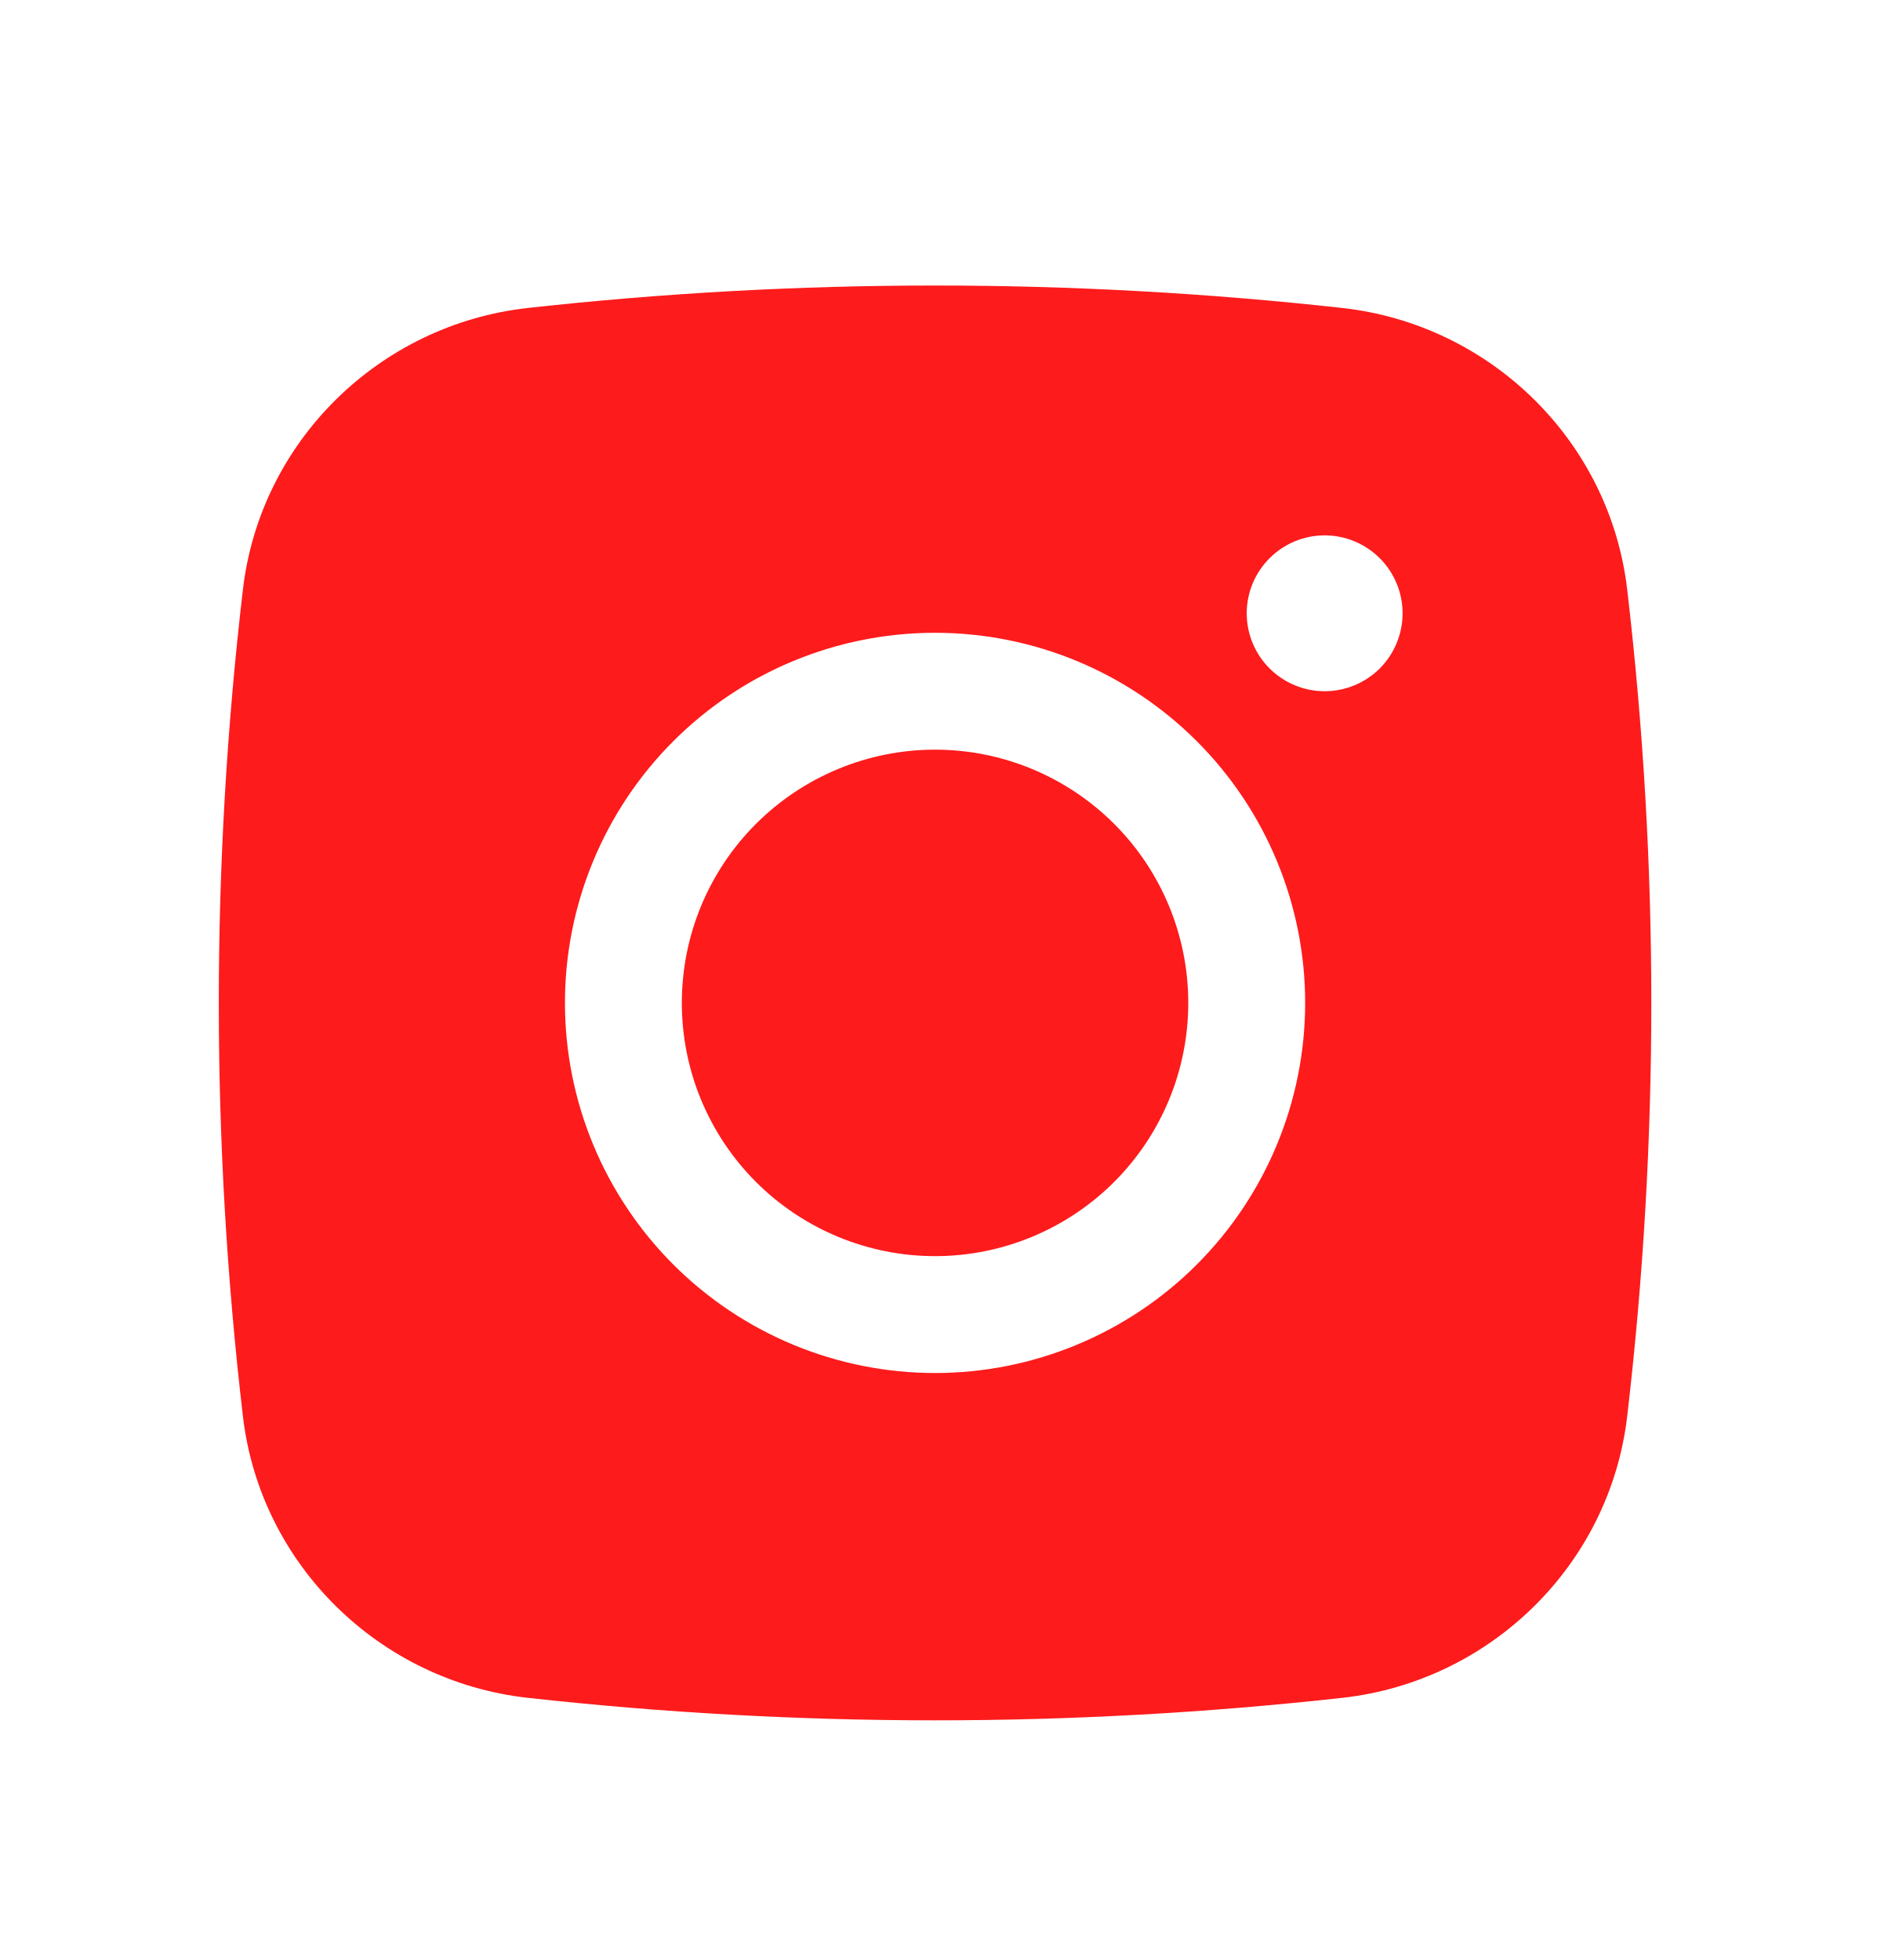
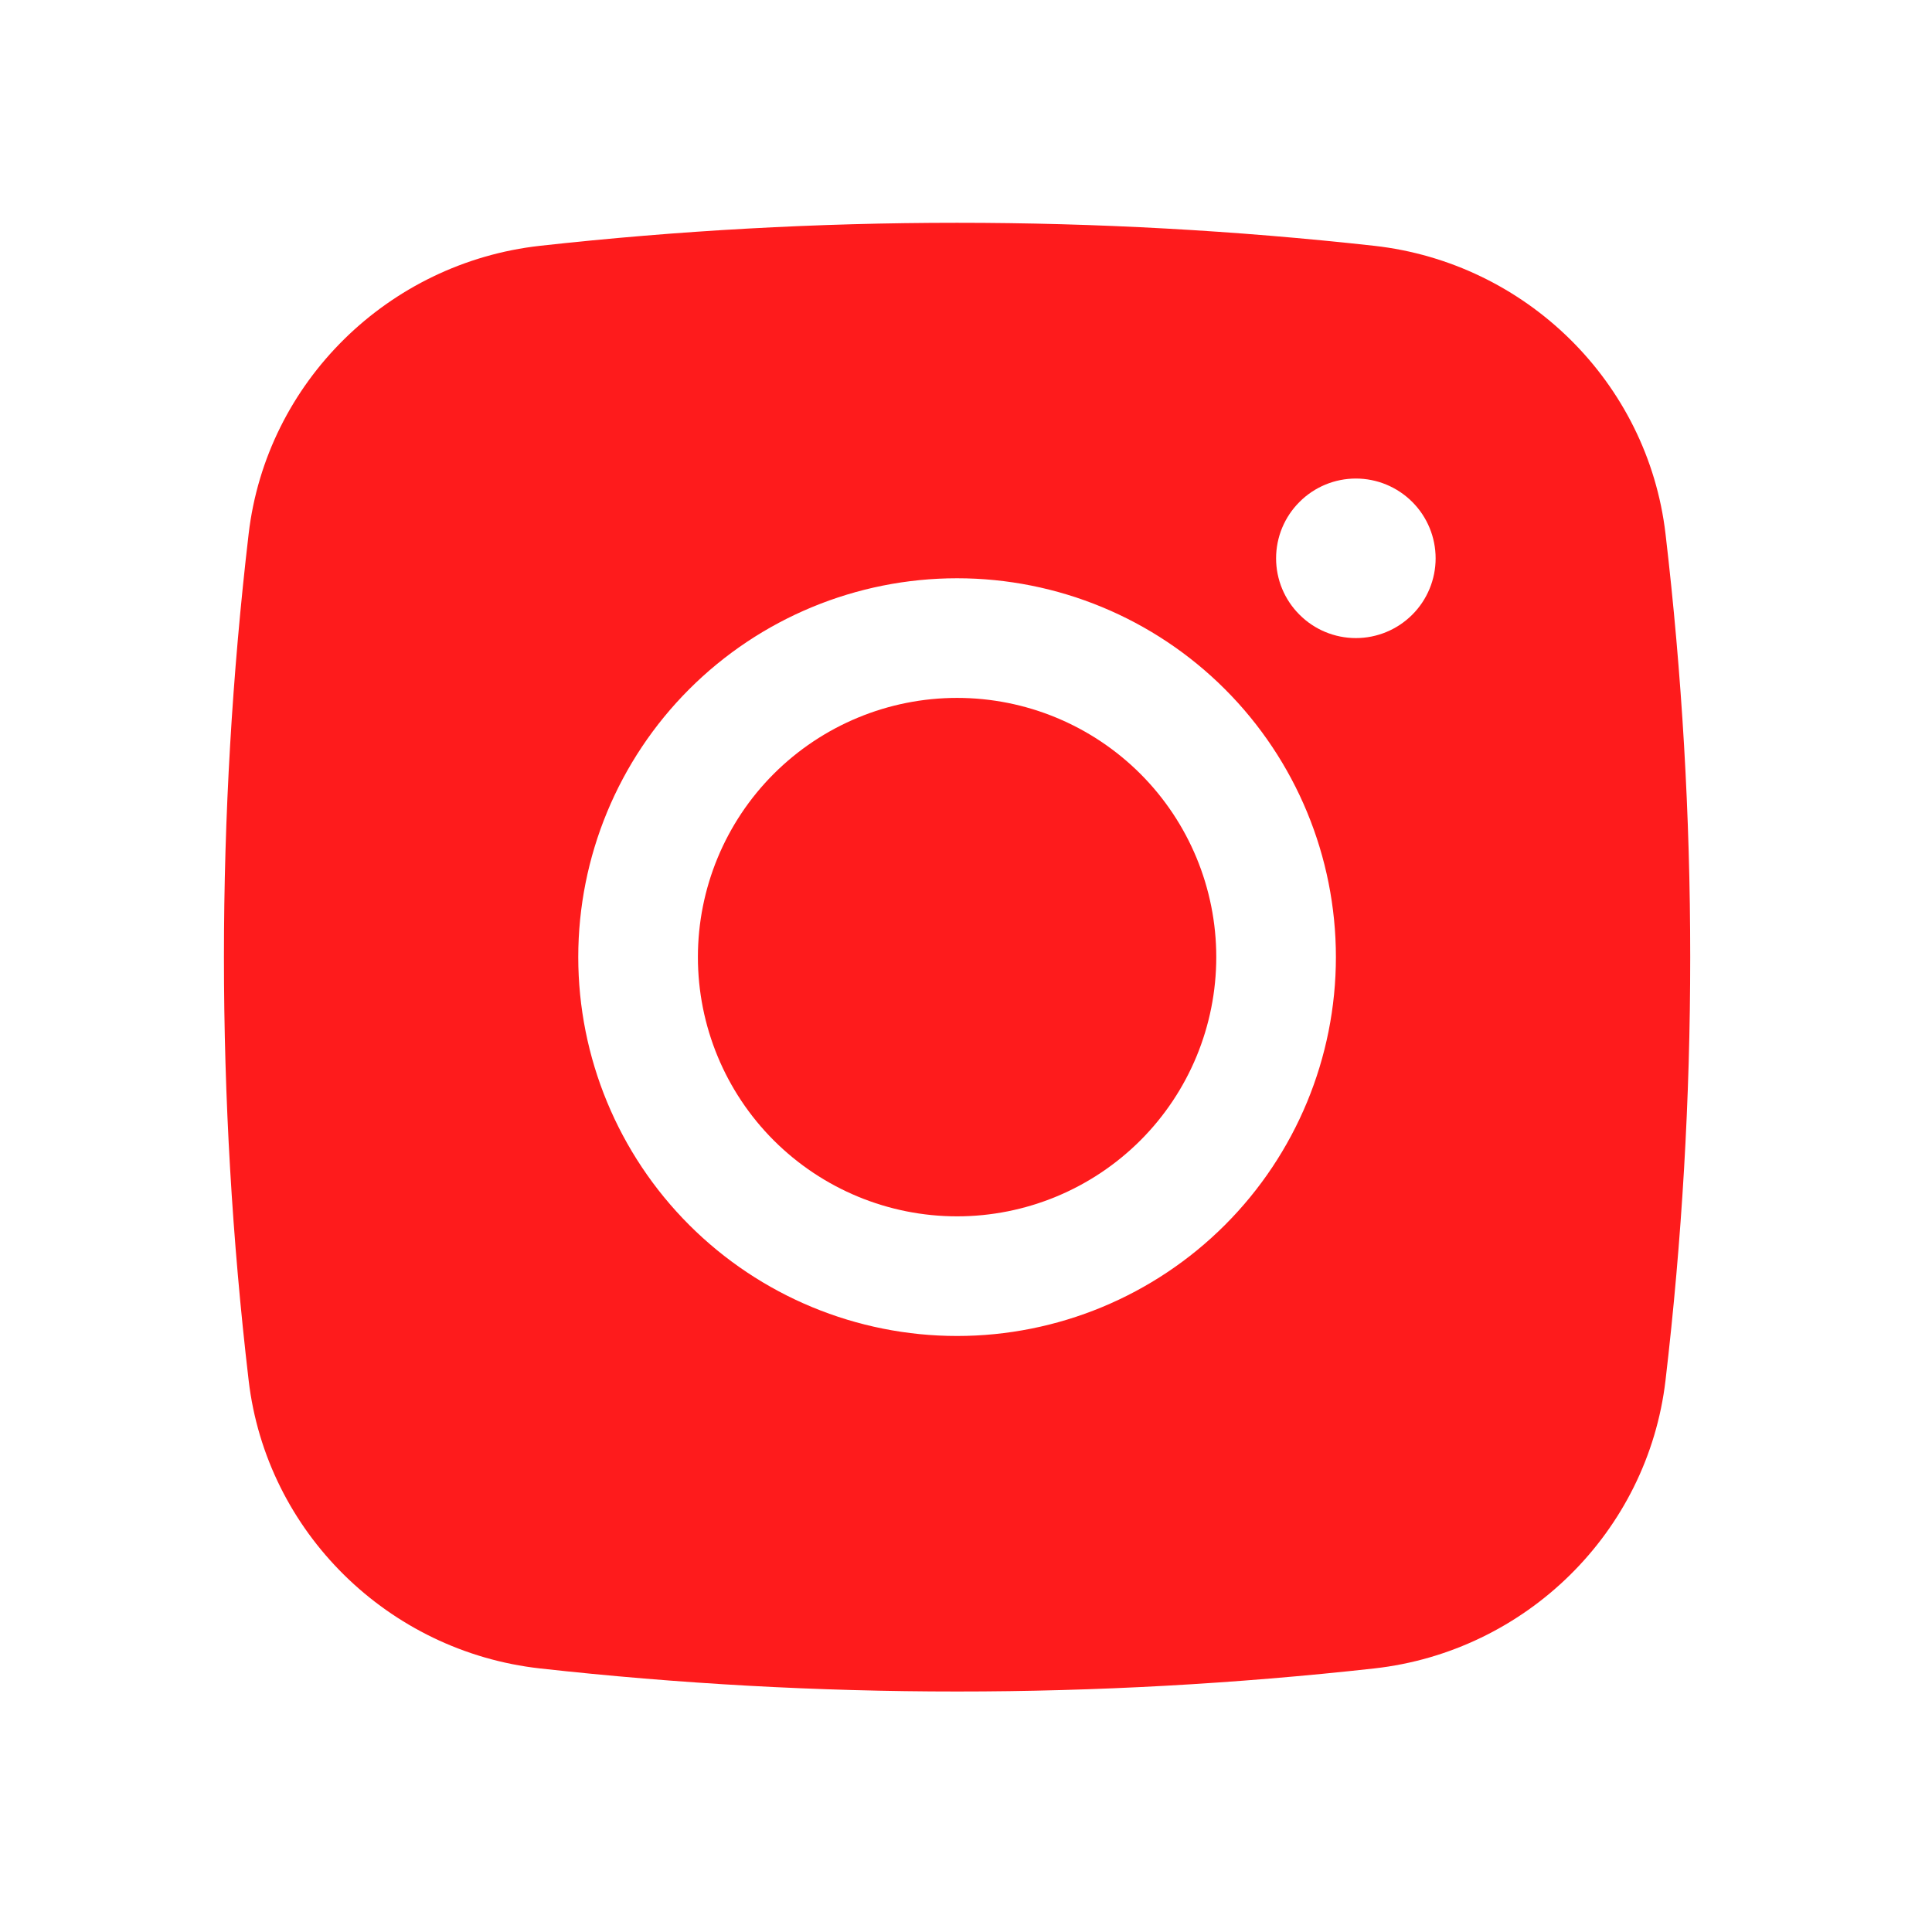
- <svg xmlns="http://www.w3.org/2000/svg" width="26" height="27" viewBox="0 0 26 27" fill="none">
-   <path d="M12.88 10.327C11.955 10.327 11.068 10.695 10.413 11.349C9.759 12.003 9.392 12.89 9.392 13.816C9.392 14.741 9.759 15.628 10.413 16.282C11.068 16.936 11.955 17.304 12.88 17.304C13.805 17.304 14.692 16.936 15.347 16.282C16.001 15.628 16.368 14.741 16.368 13.816C16.368 12.89 16.001 12.003 15.347 11.349C14.692 10.695 13.805 10.327 12.88 10.327Z" fill="#FE1B1C" />
-   <path fill-rule="evenodd" clip-rule="evenodd" d="M7.266 4.243C10.997 3.83 14.763 3.83 18.494 4.243C20.532 4.471 22.175 6.075 22.414 8.121C22.857 11.904 22.857 15.726 22.414 19.509C22.175 21.555 20.532 23.16 18.495 23.388C14.763 23.802 10.998 23.802 7.266 23.388C5.228 23.16 3.585 21.555 3.346 19.51C2.903 15.727 2.903 11.905 3.346 8.121C3.585 6.075 5.228 4.471 7.266 4.243ZM18.247 7.375C17.962 7.375 17.689 7.488 17.488 7.69C17.286 7.891 17.173 8.164 17.173 8.449C17.173 8.733 17.286 9.006 17.488 9.208C17.689 9.409 17.962 9.522 18.247 9.522C18.531 9.522 18.804 9.409 19.006 9.208C19.207 9.006 19.32 8.733 19.32 8.449C19.32 8.164 19.207 7.891 19.006 7.69C18.804 7.488 18.531 7.375 18.247 7.375ZM7.782 13.815C7.782 12.463 8.319 11.166 9.275 10.21C10.231 9.254 11.528 8.717 12.88 8.717C14.232 8.717 15.529 9.254 16.485 10.21C17.441 11.166 17.978 12.463 17.978 13.815C17.978 15.167 17.441 16.464 16.485 17.42C15.529 18.376 14.232 18.914 12.88 18.914C11.528 18.914 10.231 18.376 9.275 17.42C8.319 16.464 7.782 15.167 7.782 13.815Z" fill="#FE1B1C" />
+ <svg xmlns="http://www.w3.org/2000/svg" width="26" height="26" viewBox="0 0 26 26" fill="none">
+   <path d="M12.88 9.392C11.955 9.392 11.068 9.76 10.413 10.414C9.759 11.068 9.392 11.955 9.392 12.88C9.392 13.806 9.759 14.693 10.413 15.347C11.068 16.001 11.955 16.369 12.88 16.369C13.805 16.369 14.692 16.001 15.347 15.347C16.001 14.693 16.368 13.806 16.368 12.88C16.368 11.955 16.001 11.068 15.347 10.414C14.692 9.76 13.805 9.392 12.88 9.392Z" fill="#FE1B1C" />
+   <path fill-rule="evenodd" clip-rule="evenodd" d="M7.266 3.308C10.997 2.895 14.763 2.895 18.494 3.308C20.532 3.536 22.175 5.14 22.414 7.186C22.857 10.969 22.857 14.791 22.414 18.574C22.175 20.62 20.532 22.225 18.495 22.453C14.763 22.867 10.998 22.867 7.266 22.453C5.228 22.225 3.585 20.62 3.346 18.575C2.903 14.792 2.903 10.97 3.346 7.186C3.585 5.14 5.228 3.536 7.266 3.308ZM18.247 6.44C17.962 6.44 17.689 6.553 17.488 6.755C17.286 6.956 17.173 7.229 17.173 7.514C17.173 7.798 17.286 8.071 17.488 8.272C17.689 8.474 17.962 8.587 18.247 8.587C18.531 8.587 18.804 8.474 19.006 8.272C19.207 8.071 19.32 7.798 19.32 7.514C19.32 7.229 19.207 6.956 19.006 6.755C18.804 6.553 18.531 6.44 18.247 6.44ZM7.782 12.88C7.782 11.528 8.319 10.231 9.275 9.275C10.231 8.319 11.528 7.782 12.88 7.782C14.232 7.782 15.529 8.319 16.485 9.275C17.441 10.231 17.978 11.528 17.978 12.88C17.978 14.232 17.441 15.529 16.485 16.485C15.529 17.441 14.232 17.979 12.88 17.979C11.528 17.979 10.231 17.441 9.275 16.485C8.319 15.529 7.782 14.232 7.782 12.88Z" fill="#FE1B1C" />
</svg>
